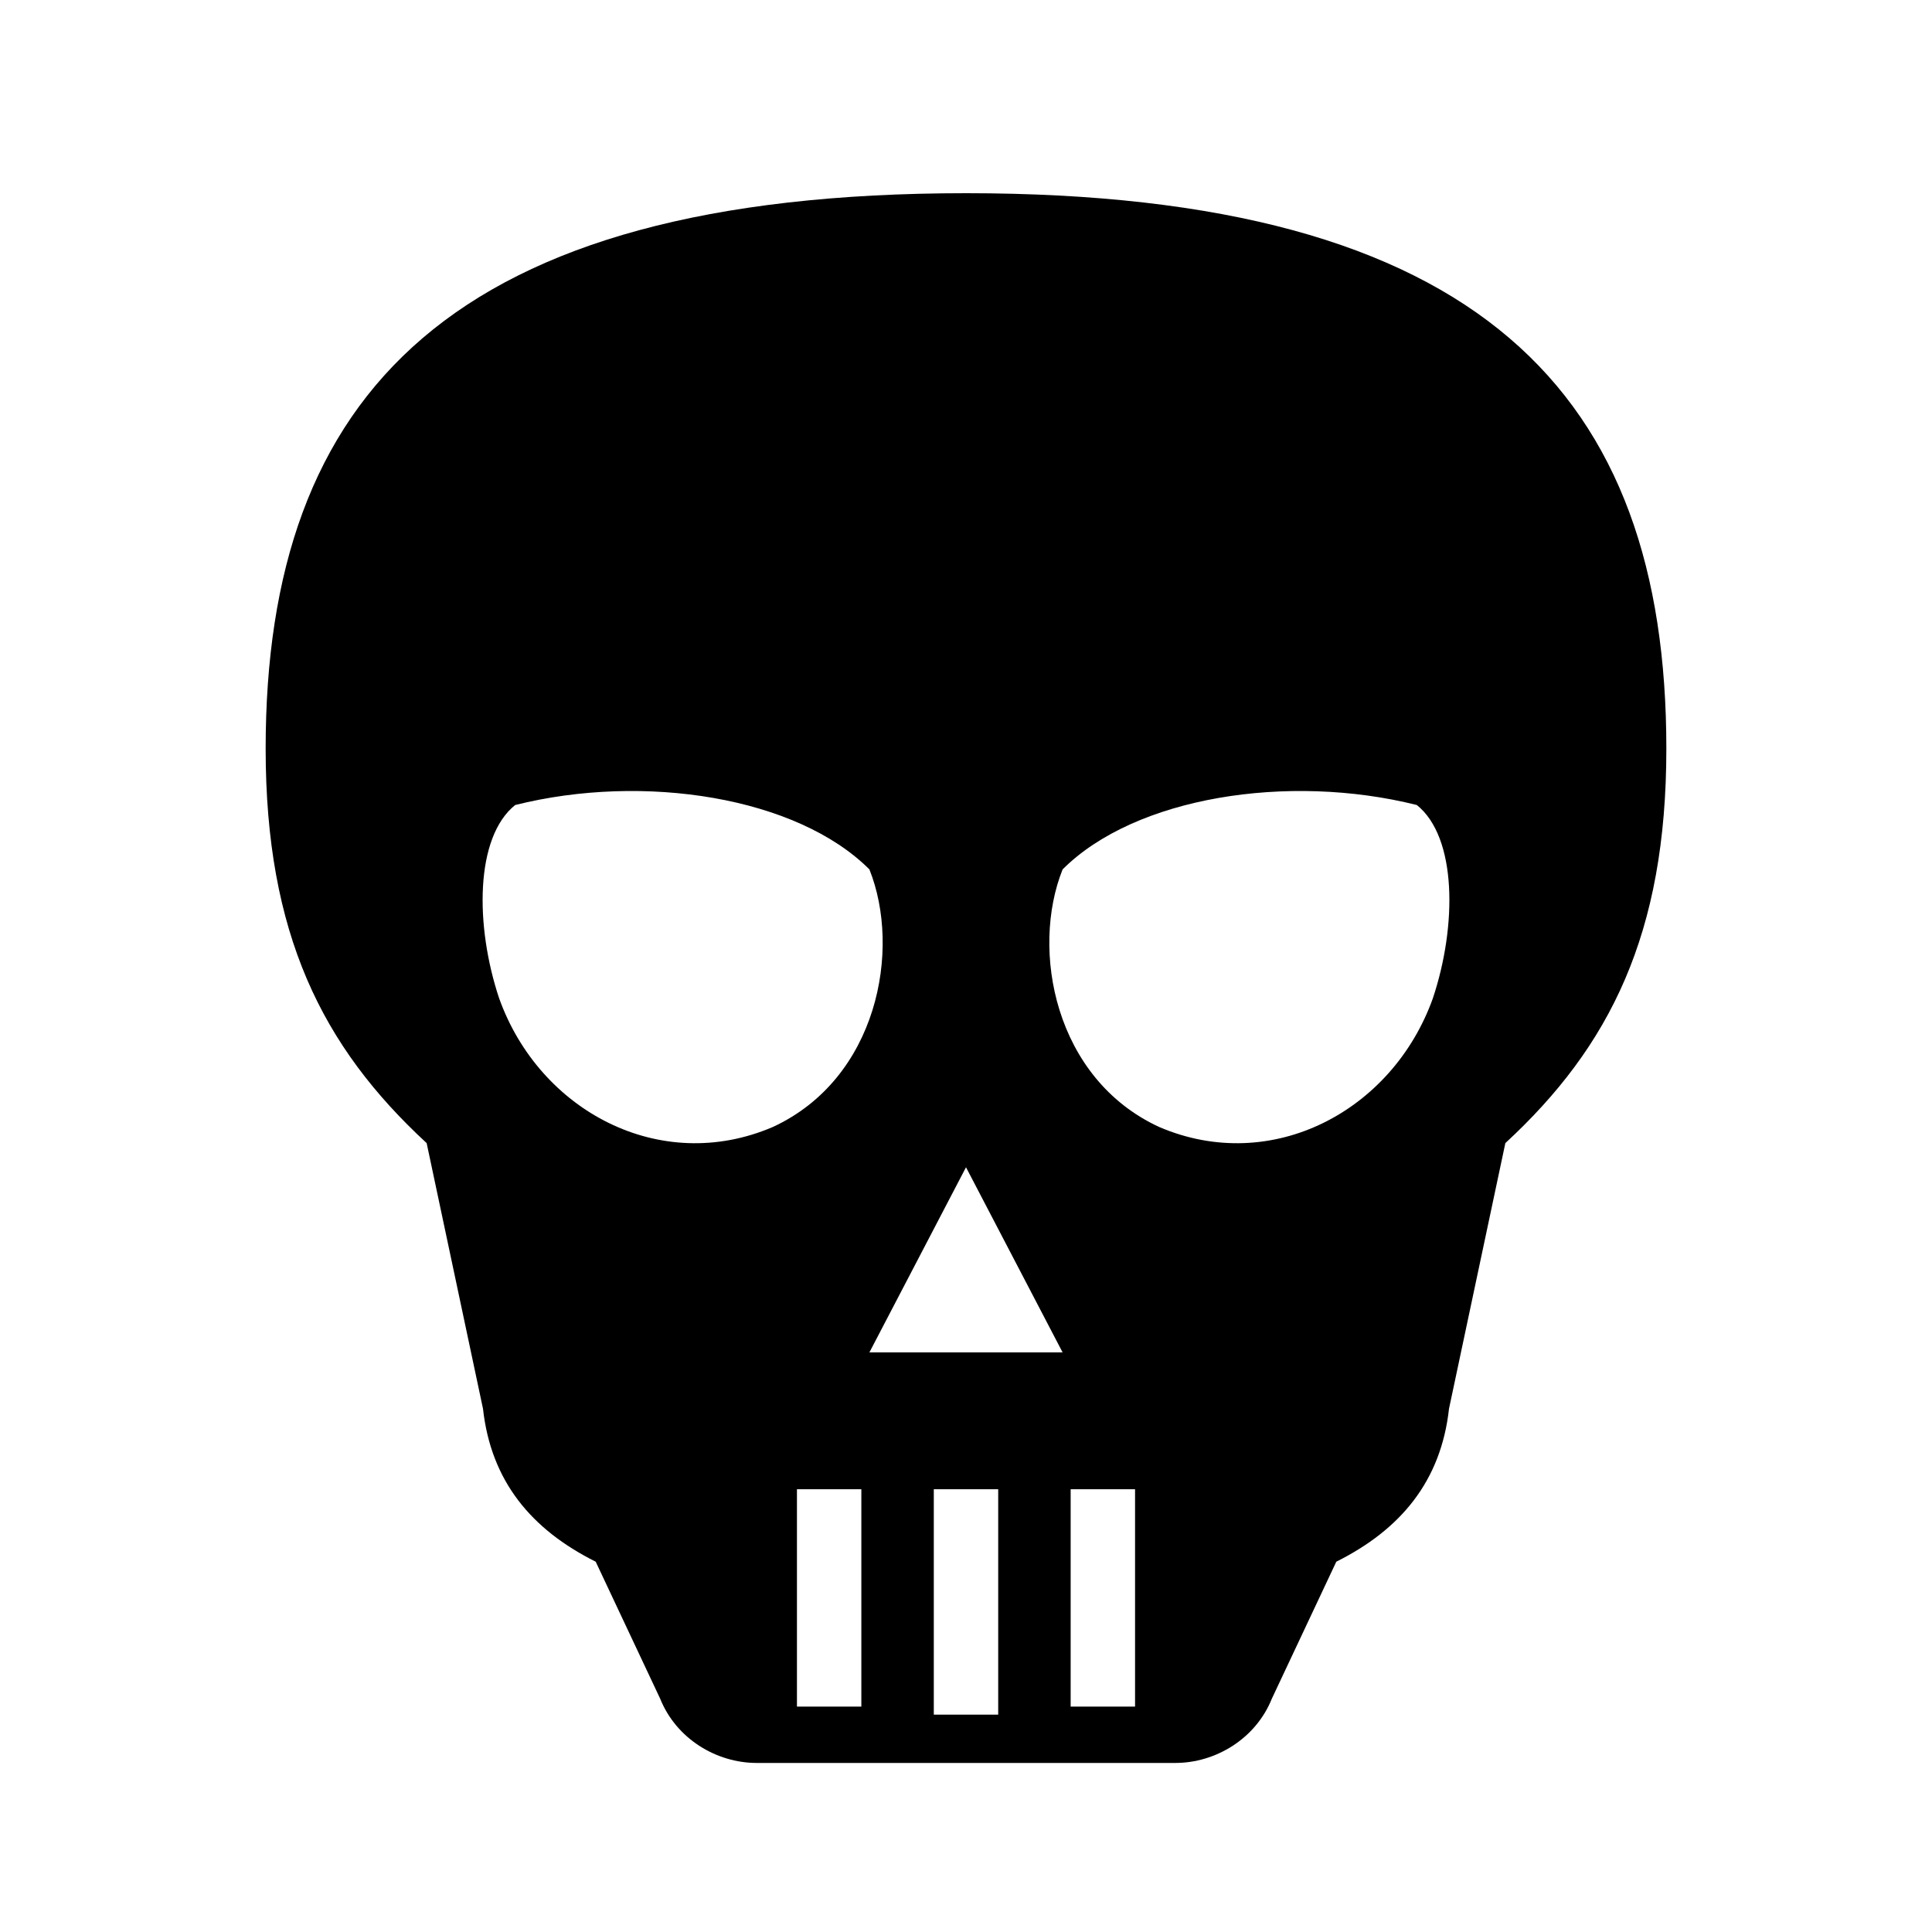
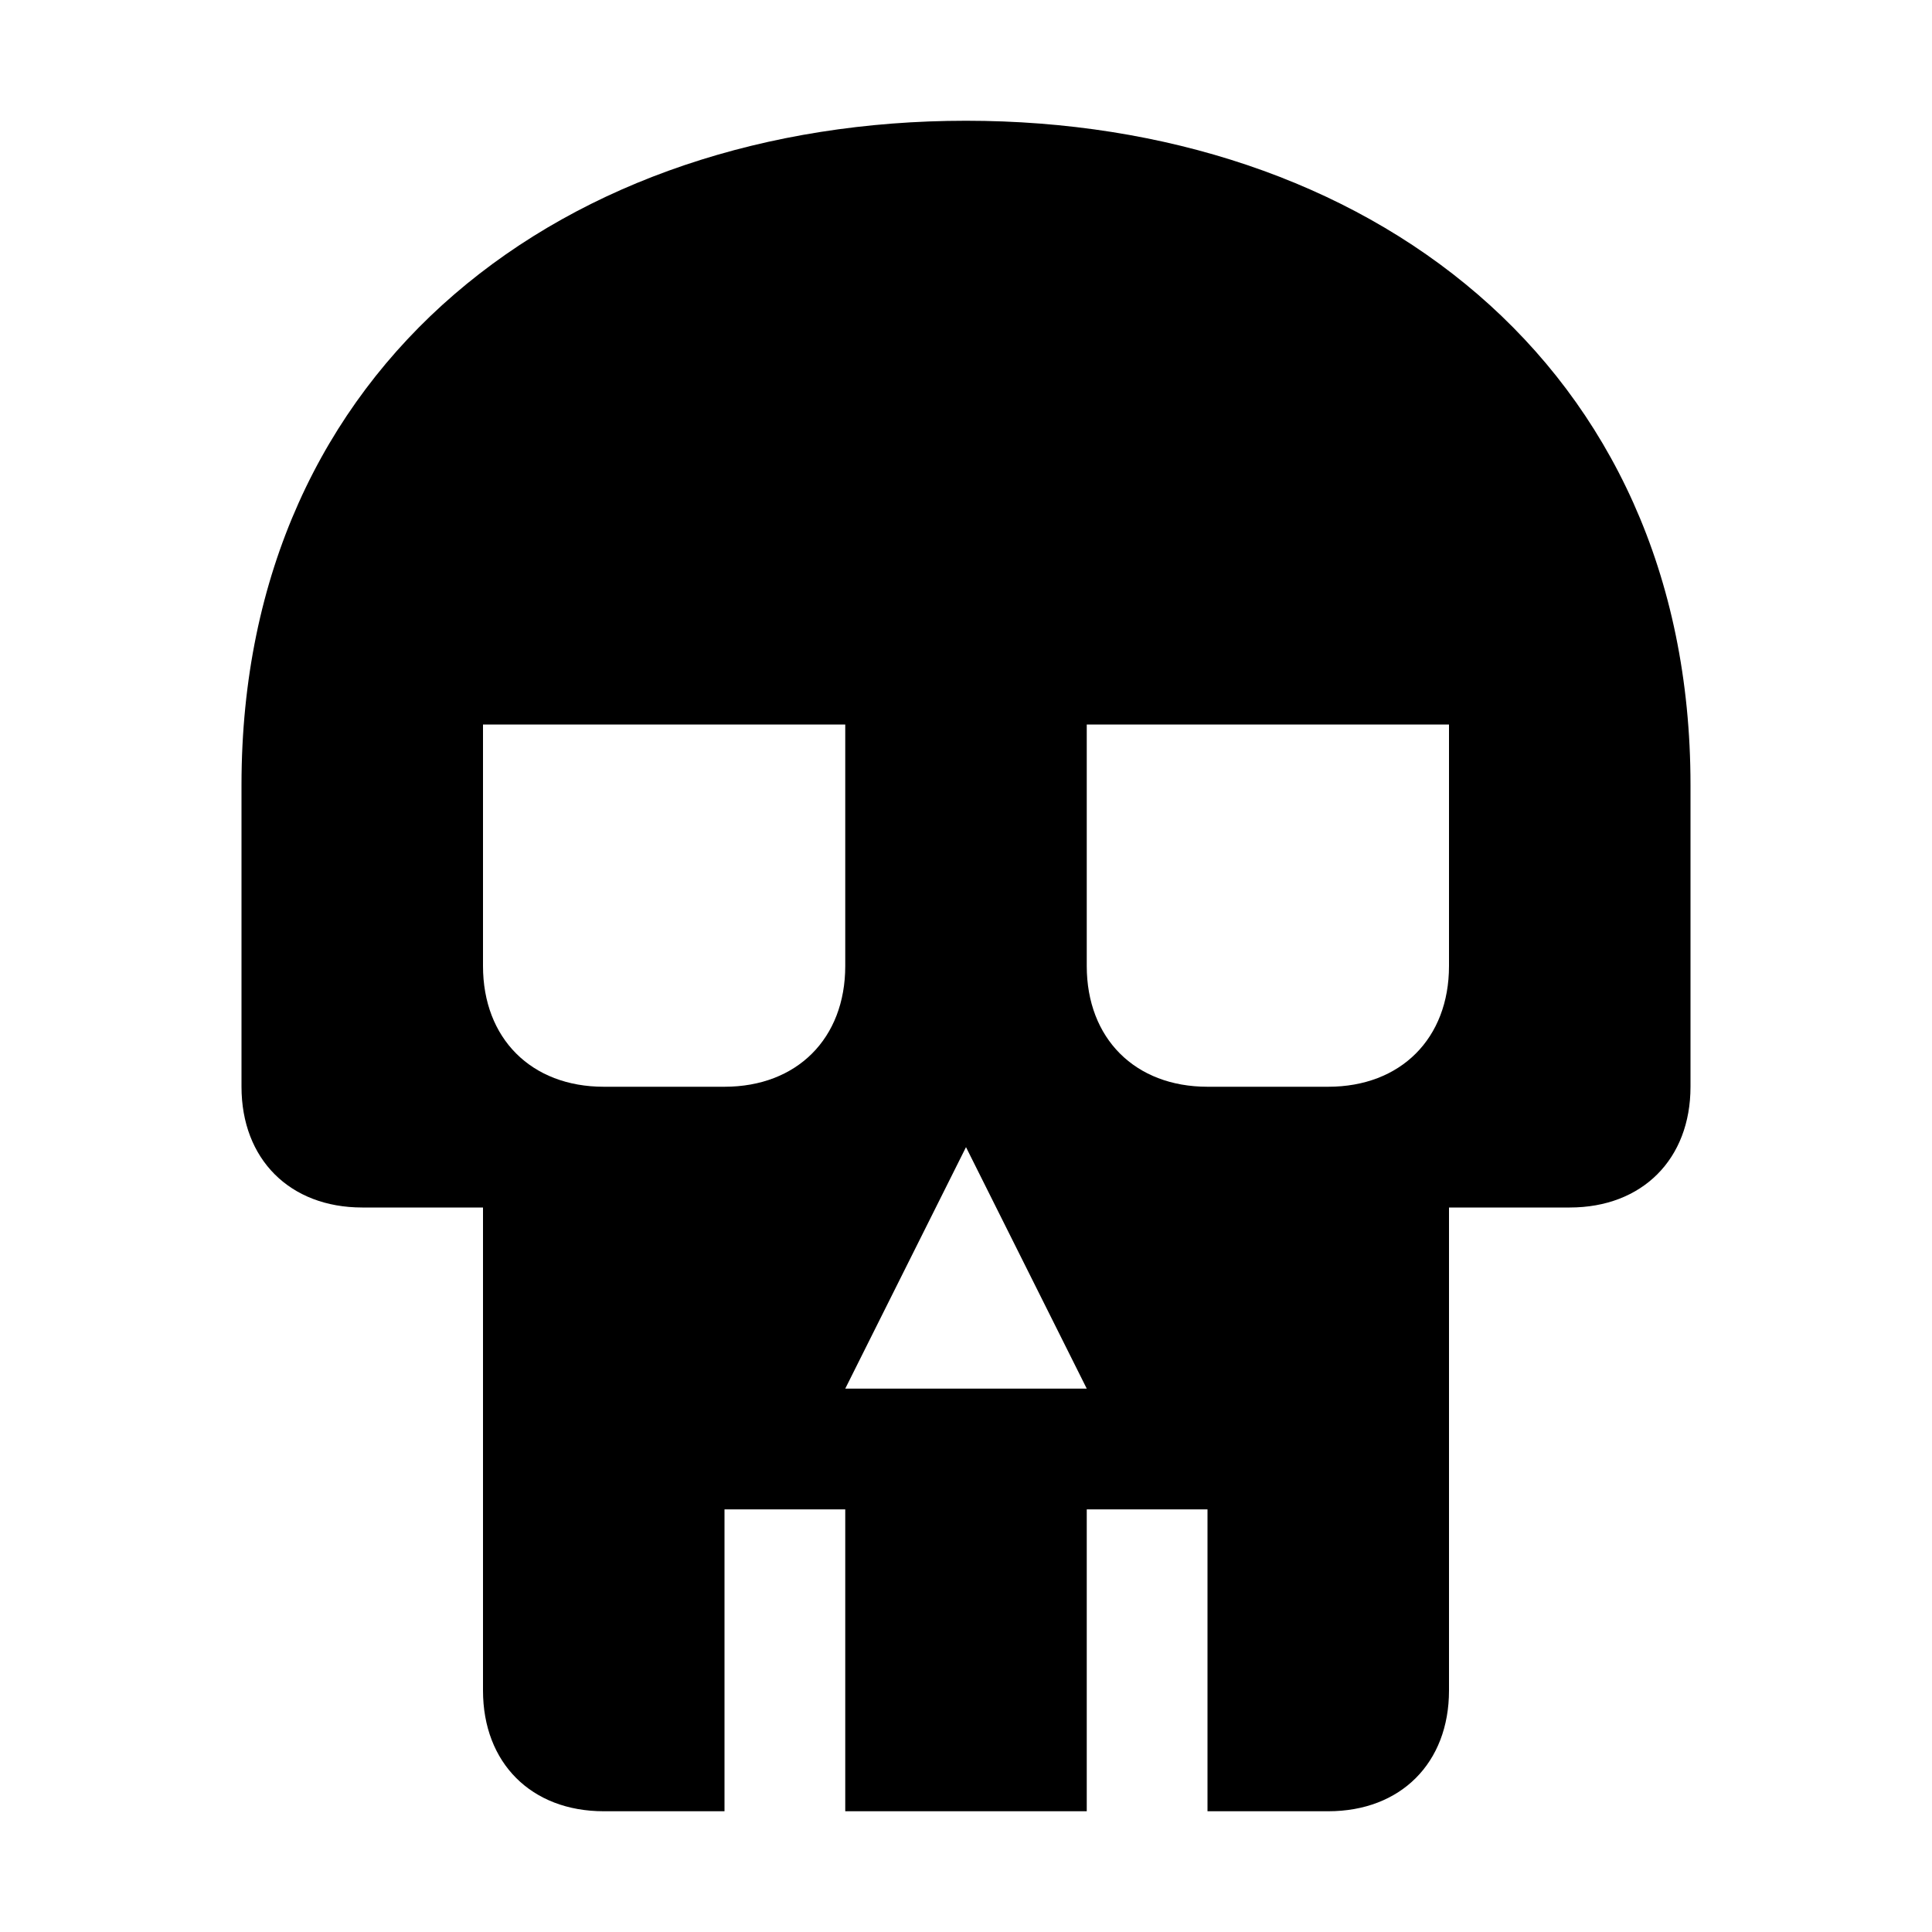
<svg xmlns="http://www.w3.org/2000/svg" width="24" height="24" viewBox="0 0 24 24">
-   <path fill="currentColor" fill-rule="evenodd" d="M12 2.4C18.4 2.4 20.7 4.9 20.7 9.3C20.7 11.6 20 13 18.7 14.2L18 17.5C17.9 18.4 17.4 19 16.6 19.4L15.8 21.1C15.6 21.6 15.1 21.9 14.6 21.9H9.4C8.9 21.9 8.4 21.6 8.2 21.1L7.4 19.4C6.6 19 6.1 18.4 6 17.5L5.3 14.2C4 13 3.3 11.6 3.3 9.3C3.3 4.9 5.6 2.4 12 2.4ZM6.4 10C8 9.6 9.9 9.9 10.8 10.8C11.2 11.8 10.9 13.4 9.6 14C8.2 14.6 6.7 13.8 6.2 12.4C5.9 11.5 5.9 10.4 6.4 10ZM17.6 10C16 9.6 14.1 9.9 13.2 10.8C12.8 11.8 13.1 13.4 14.4 14C15.8 14.6 17.3 13.8 17.8 12.4C18.1 11.5 18.1 10.4 17.6 10ZM12 14.5L13.2 16.8H10.8ZM9.9 18.5H10.7V21.2H9.9ZM11.6 18.5H12.4V21.3H11.6ZM13.3 18.5H14.1V21.2H13.3Z" />
+   <g transform="scale(1.5)">
+     <path fill="currentColor" fill-rule="evenodd" d="M2 6.5C2 3 4.7 1 8 1s6 2 6 5.5V9c0 .6-.4 1-1 1h-1v4c0 .6-.4 1-1 1H5c-.6 0-1-.4-1-1v-4H3c-.6 0-1-.4-1-1zM4 6h3v2c0 .6-.4 1-1 1H5c-.6 0-1-.4-1-1zm5 0h3v2c0 .6-.4 1-1 1h-1c-.6 0-1-.4-1-1zM8 9.5l1 2H7zM6 12.5h1V15H6zm3 0h1V15H9z" />
+   </g>
</svg>
